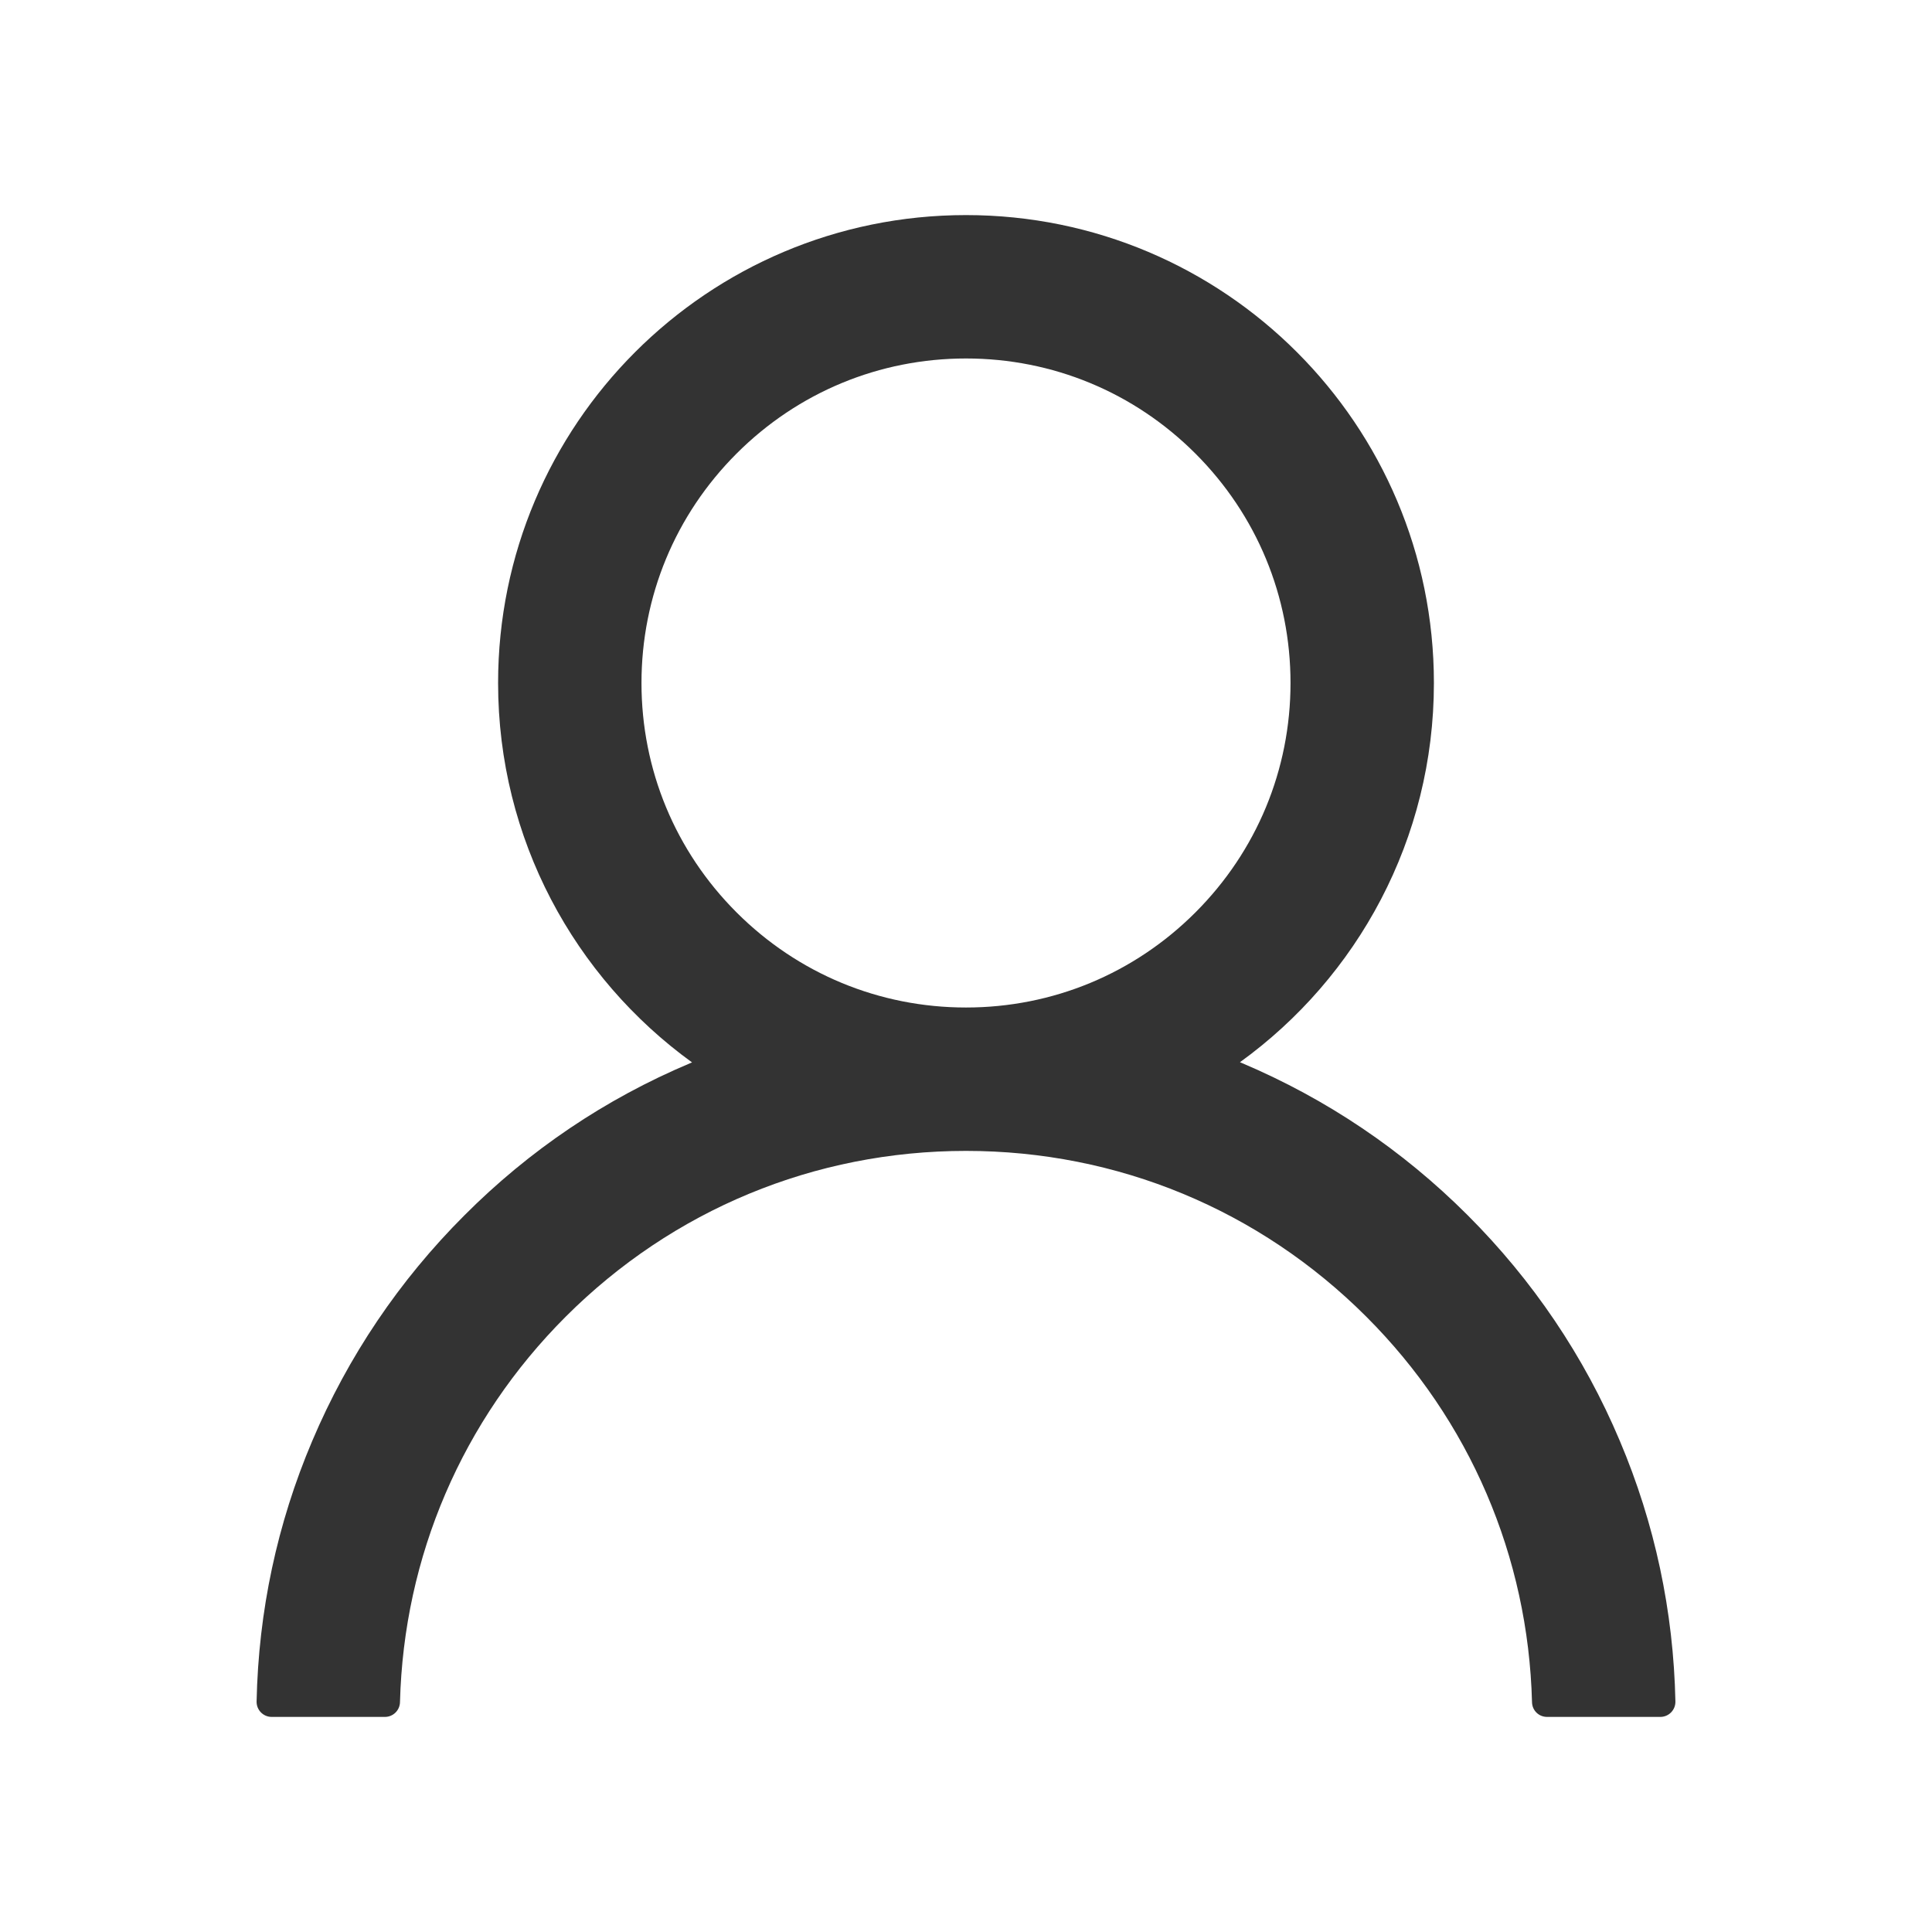
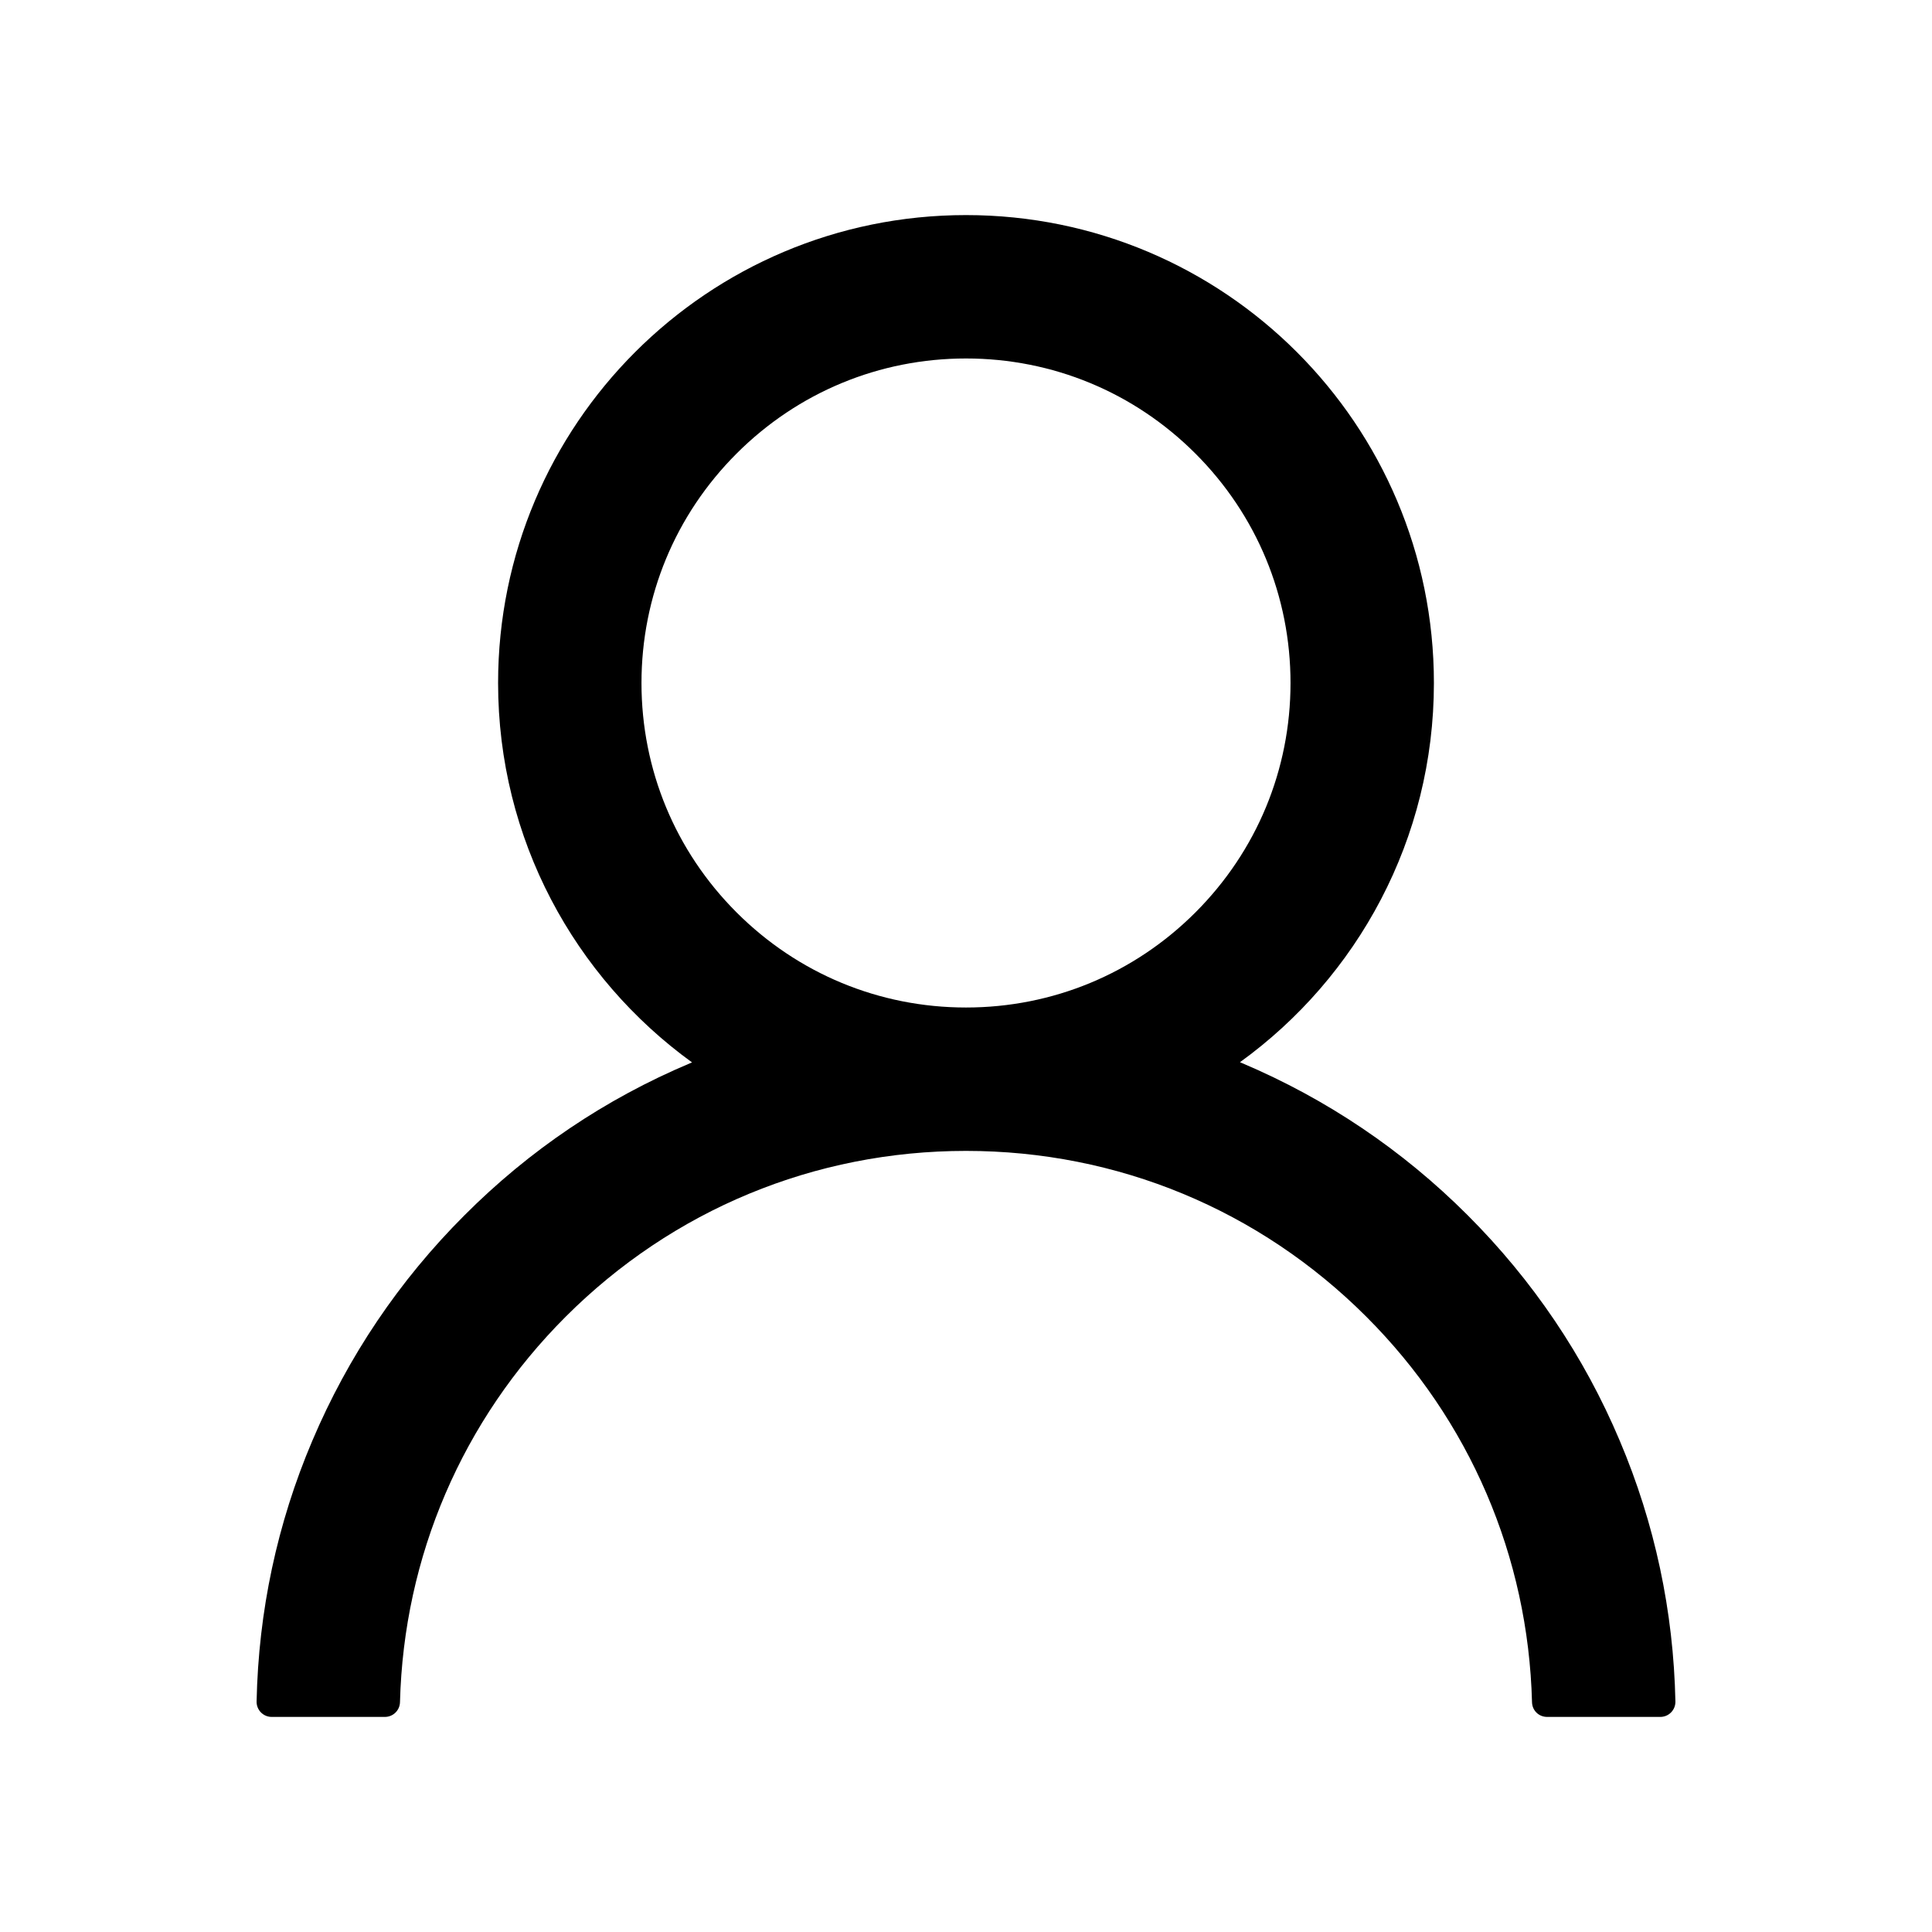
<svg xmlns="http://www.w3.org/2000/svg" class="icon" width="200px" height="200.00px" viewBox="0 0 1024 1024" version="1.1">
-   <path fill="#333333" d="M858.5 763.6c-18.9-44.8-46.1-85-80.6-119.5-34.5-34.5-74.7-61.6-119.5-80.6-0.4-0.2-0.8-0.3-1.2-0.5C719.5 518 760 444.7 760 362c0-137-111-248-248-248S264 225 264 362c0 82.7 40.5 156 102.8 201.1-0.4 0.2-0.8 0.3-1.2 0.5-44.8 18.9-85 46-119.5 80.6-34.5 34.5-61.6 74.7-80.6 119.5C146.9 807.5 137 854 136 901.8c-0.1 4.5 3.5 8.2 8 8.2h60c4.4 0 7.9-3.5 8-7.8 2-77.2 33-149.5 87.8-204.3 56.7-56.7 132-87.9 212.2-87.9s155.5 31.2 212.2 87.9C779 752.7 810 825 812 902.2c0.1 4.4 3.6 7.8 8 7.8h60c4.5 0 8.1-3.7 8-8.2-1-47.8-10.9-94.3-29.5-138.2zM512 534c-45.9 0-89.1-17.9-121.6-50.4S340 407.9 340 362c0-45.9 17.9-89.1 50.4-121.6S466.1 190 512 190s89.1 17.9 121.6 50.4S684 316.1 684 362c0 45.9-17.9 89.1-50.4 121.6S557.9 534 512 534z" />
+   <path d="M858.5 763.6c-18.9-44.8-46.1-85-80.6-119.5-34.5-34.5-74.7-61.6-119.5-80.6-0.4-0.2-0.8-0.3-1.2-0.5C719.5 518 760 444.7 760 362c0-137-111-248-248-248S264 225 264 362c0 82.7 40.5 156 102.8 201.1-0.4 0.2-0.8 0.3-1.2 0.5-44.8 18.9-85 46-119.5 80.6-34.5 34.5-61.6 74.7-80.6 119.5C146.9 807.5 137 854 136 901.8c-0.1 4.5 3.5 8.2 8 8.2h60c4.4 0 7.9-3.5 8-7.8 2-77.2 33-149.5 87.8-204.3 56.7-56.7 132-87.9 212.2-87.9s155.5 31.2 212.2 87.9C779 752.7 810 825 812 902.2c0.1 4.4 3.6 7.8 8 7.8h60c4.5 0 8.1-3.7 8-8.2-1-47.8-10.9-94.3-29.5-138.2zM512 534c-45.9 0-89.1-17.9-121.6-50.4S340 407.9 340 362c0-45.9 17.9-89.1 50.4-121.6S466.1 190 512 190s89.1 17.9 121.6 50.4S684 316.1 684 362c0 45.9-17.9 89.1-50.4 121.6S557.9 534 512 534z" />
</svg>
